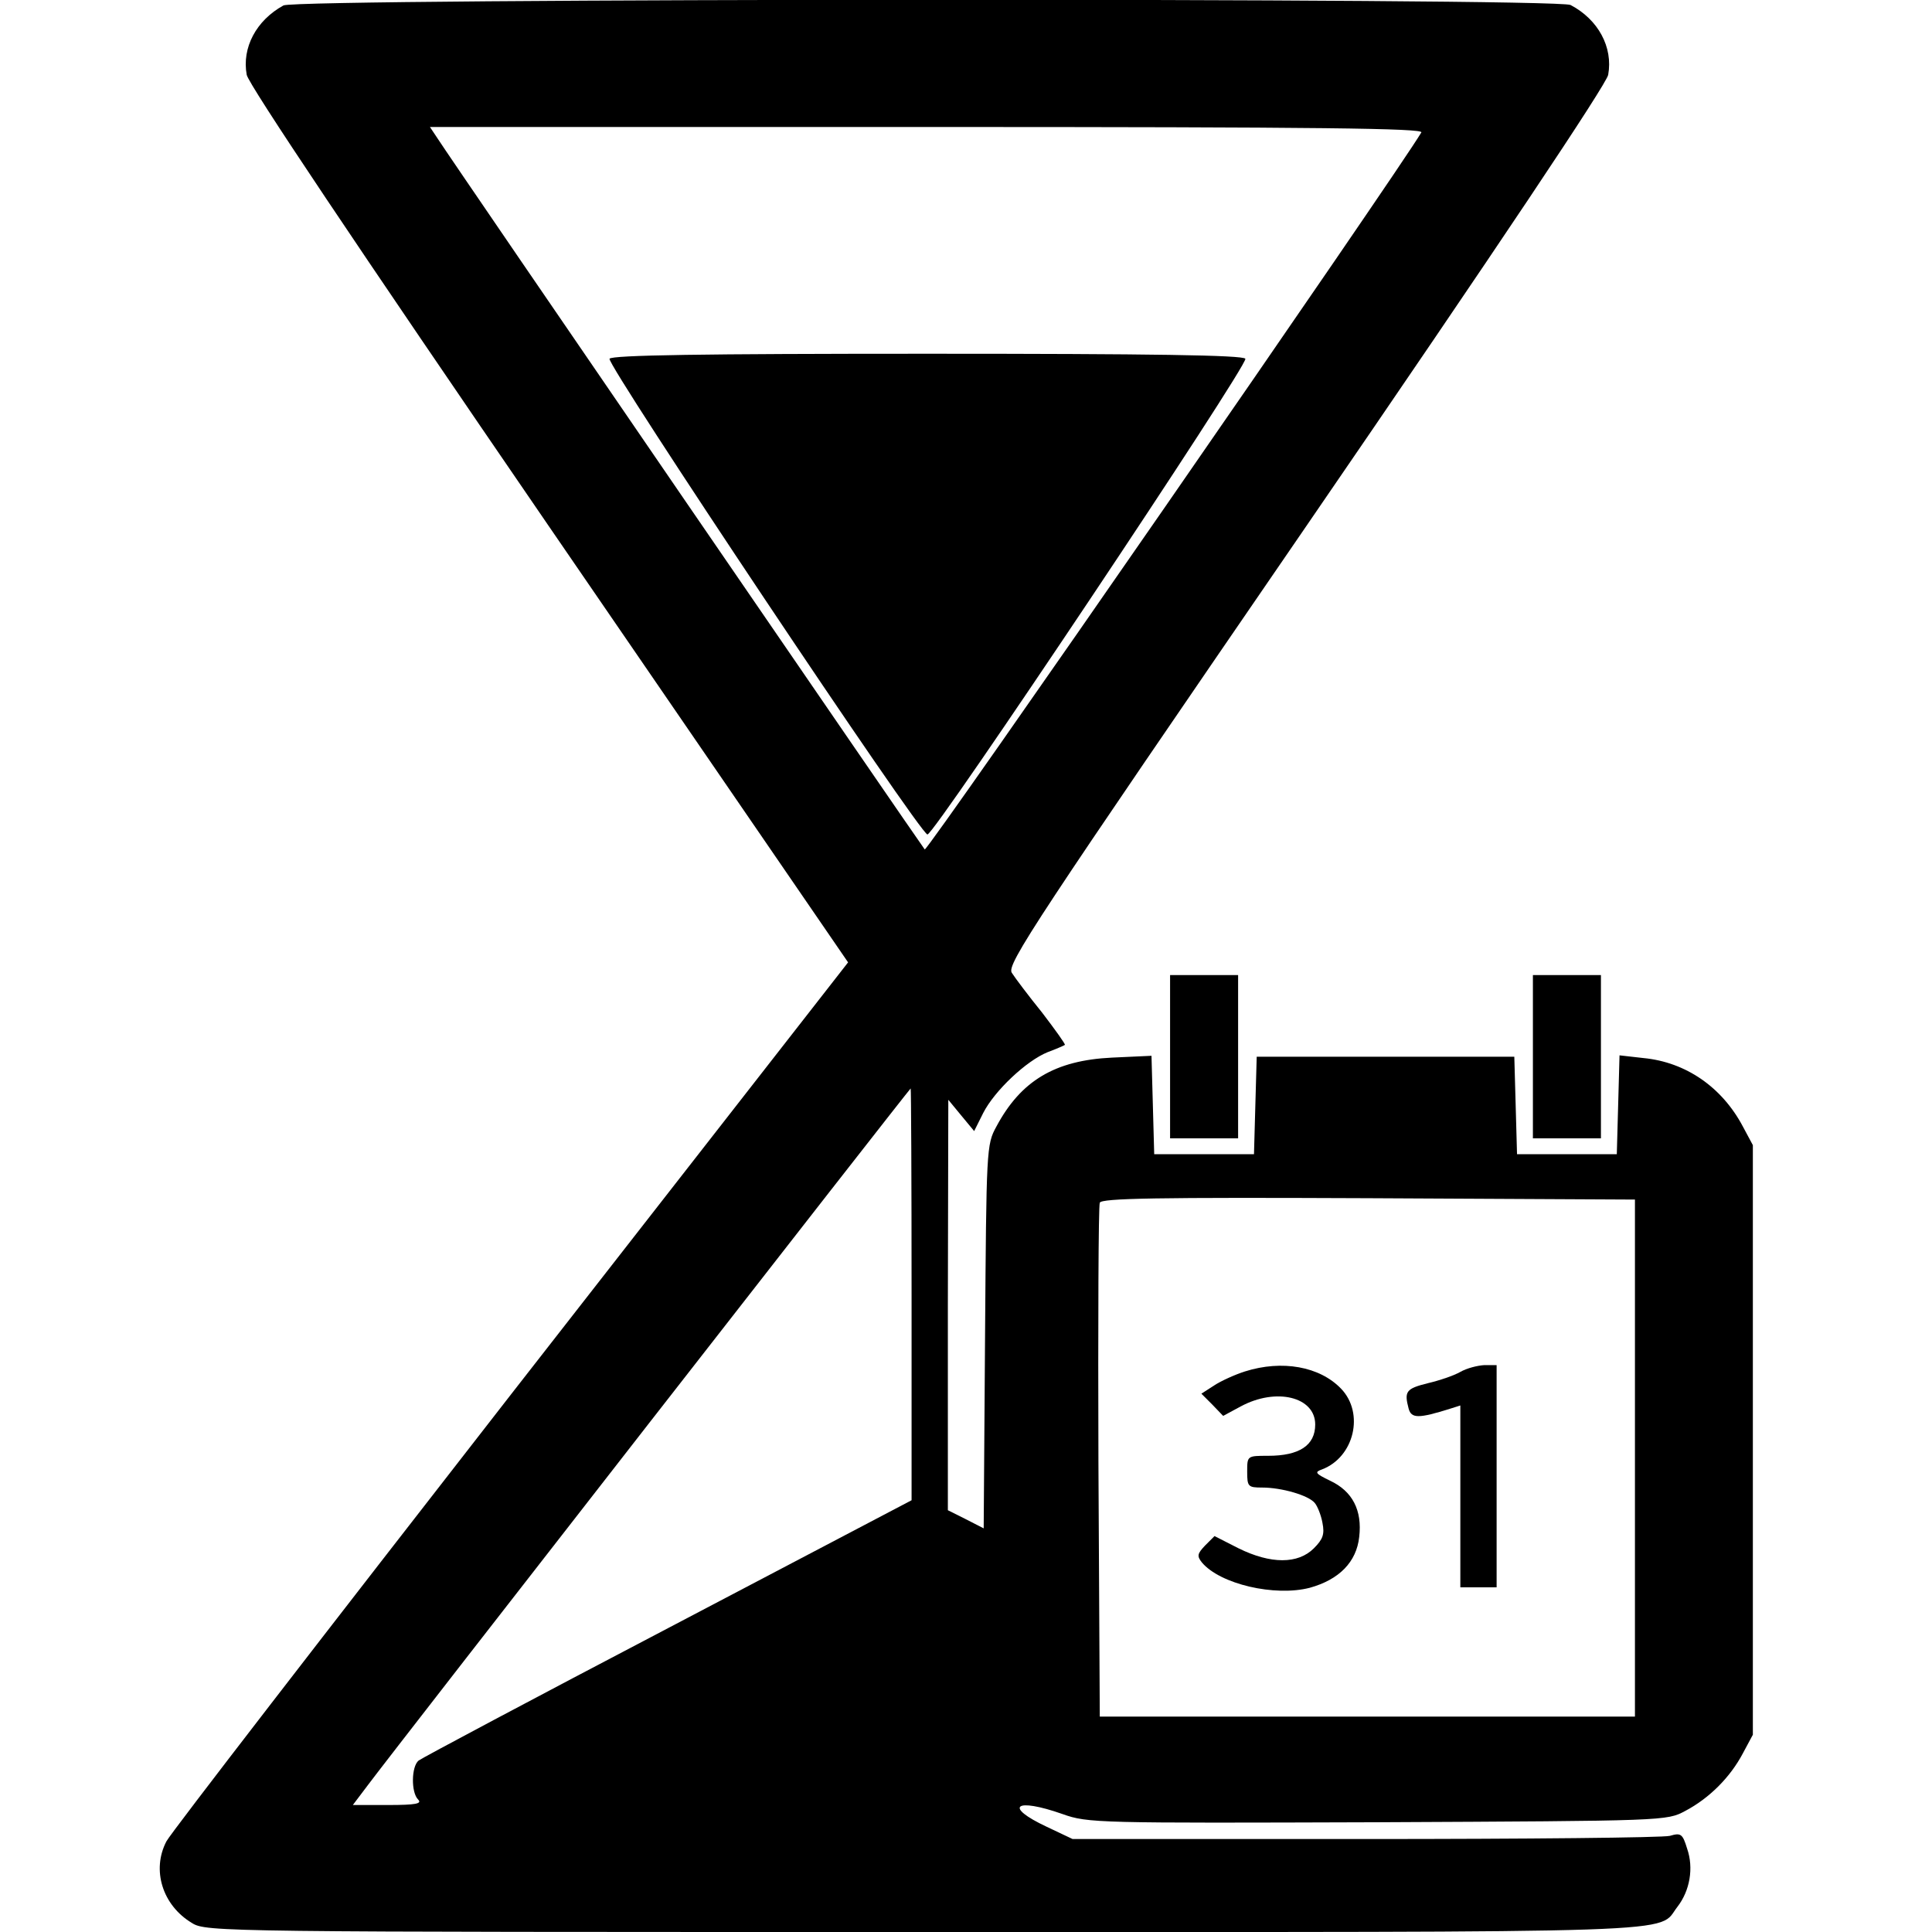
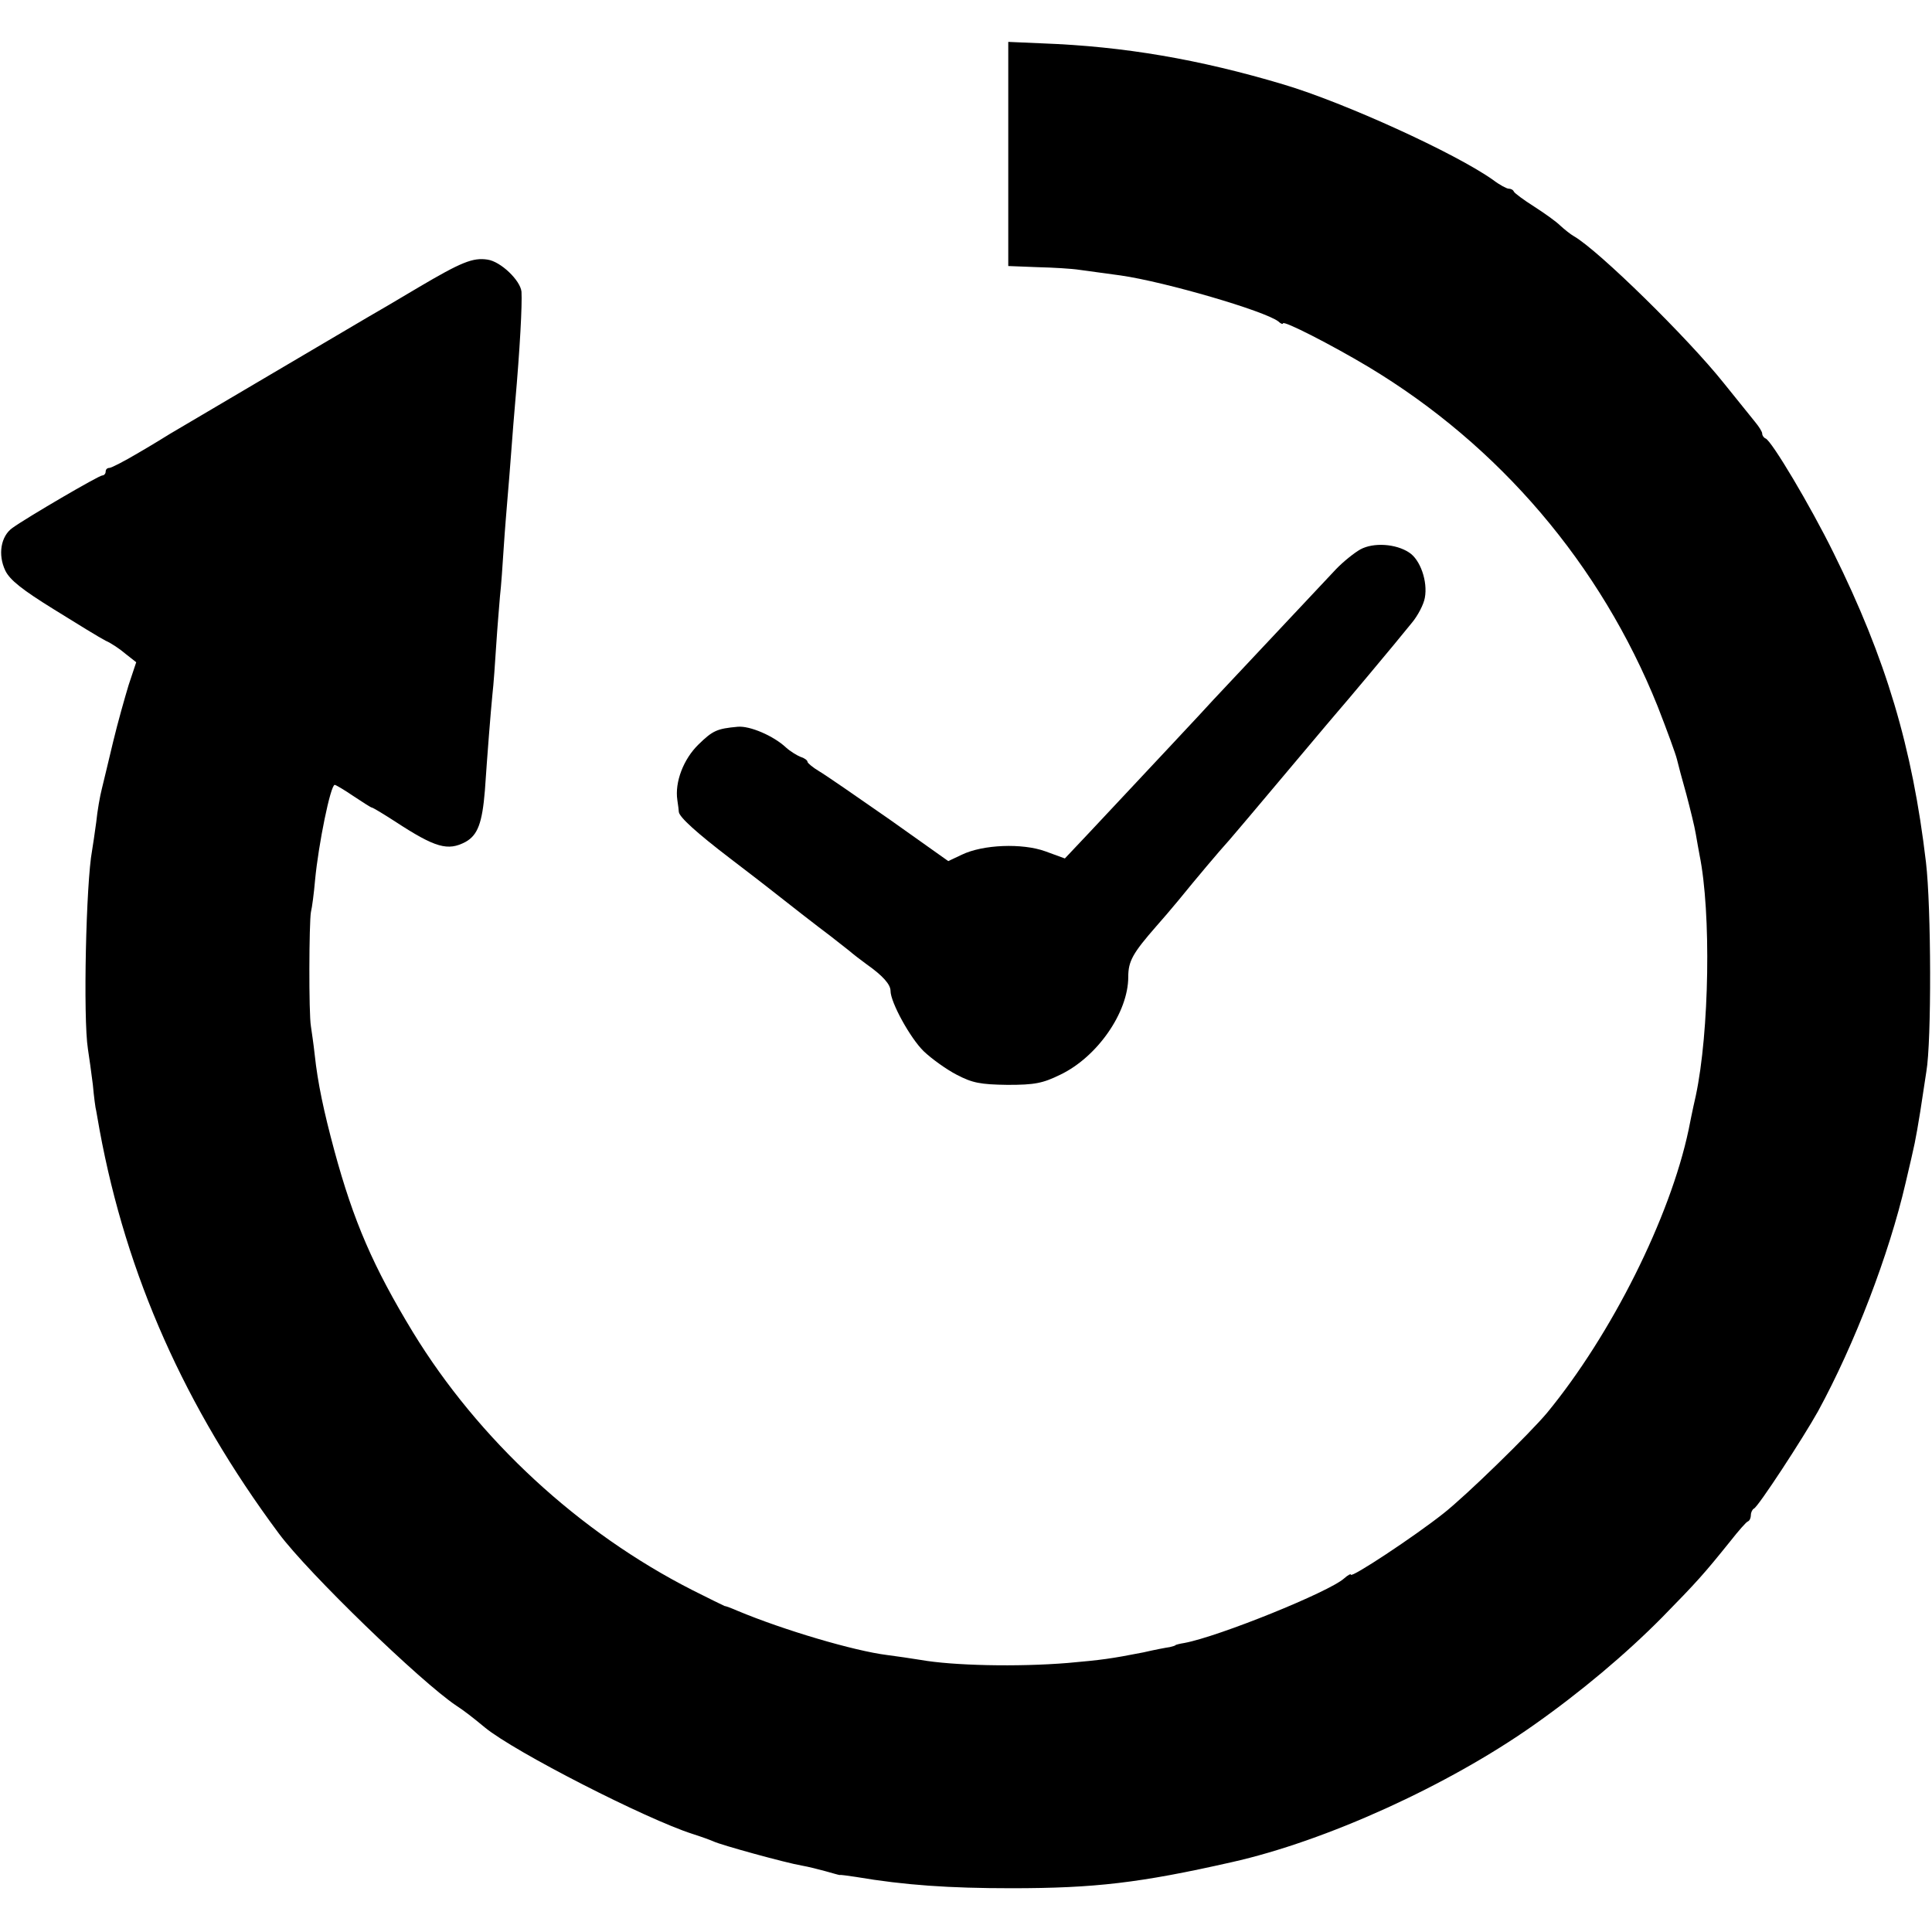
- <svg xmlns="http://www.w3.org/2000/svg" version="1.0" width="426pt" height="426pt" viewBox="0 0 426 426" preserveAspectRatio="xMidYMid meet">
-   <g transform="translate(0,426) scale(0.1,-0.1)" fill="#000000" stroke="none">
-     <path d="M625 4248 c-60 -33 -92 -93 -81 -153 4 -21 241 -375 666 -995 l660 -962 -742 -951 c-408 -524 -751 -968 -761 -987 -33 -63 -9 -141 56 -180 31 -20 64 -20 1615 -20 1727 0 1614 -4 1661 56 27 35 36 85 21 128 -10 33 -14 35 -38 28 -15 -4 -317 -7 -672 -7 l-645 0 -57 27 c-96 45 -70 65 35 28 56 -20 77 -20 695 -18 636 3 637 3 678 25 53 28 99 74 127 127 l22 41 0 650 0 650 -22 41 c-46 87 -126 142 -219 151 l-53 6 -3 -109 -3 -109 -110 0 -110 0 -3 108 -3 107 -284 0 -284 0 -3 -107 -3 -108 -110 0 -110 0 -3 109 -3 108 -87 -4 c-126 -6 -201 -51 -255 -152 -22 -40 -22 -49 -25 -463 l-3 -423 -39 20 -40 20 0 453 1 452 28 -34 29 -35 20 40 c25 49 95 115 142 134 19 7 37 15 38 16 2 1 -21 33 -50 71 -30 37 -60 77 -67 88 -12 18 51 113 648 983 426 621 663 976 667 997 11 61 -22 122 -83 154 -31 16 -2809 15 -2838 -1z m2509 -280 c-52 -88 -1089 -1586 -1095 -1581 -7 8 -1039 1513 -1073 1566 l-18 27 1096 0 c875 0 1096 -3 1090 -12z m-1124 -2562 l0 -454 -537 -282 c-296 -155 -544 -287 -550 -292 -16 -13 -17 -70 -1 -86 9 -9 -5 -12 -66 -12 l-78 0 34 45 c59 79 1193 1534 1196 1535 1 0 2 -204 2 -454z m1595 -361 l0 -570 -590 0 -590 0 -3 560 c-1 308 0 566 3 573 3 10 127 12 592 10 l588 -3 0 -570z" />
-     <path d="M1344 3469 c-7 -13 685 -1049 701 -1049 16 0 708 1036 701 1049 -5 8 -206 11 -701 11 -495 0 -696 -3 -701 -11z" />
-     <path d="M2745 1236 c-22 -7 -53 -21 -68 -31 l-28 -18 24 -24 24 -25 39 21 c78 42 164 21 164 -40 0 -46 -35 -69 -104 -69 -46 0 -46 0 -46 -35 0 -33 2 -35 33 -35 43 0 102 -17 116 -34 6 -7 14 -27 17 -44 5 -25 1 -36 -19 -56 -35 -35 -95 -35 -166 0 l-53 27 -21 -21 c-17 -18 -18 -23 -7 -37 40 -48 161 -76 238 -56 65 18 103 57 109 112 7 59 -15 101 -64 124 -33 16 -35 19 -18 25 71 27 94 124 42 178 -47 49 -130 64 -212 38z" />
-     <path d="M3220 1235 c-14 -8 -46 -19 -72 -25 -48 -12 -52 -18 -42 -56 6 -22 22 -22 92 0 l22 7 0 -200 0 -201 40 0 40 0 0 245 0 245 -27 0 c-16 -1 -39 -7 -53 -15z" />
-     <path d="M2580 1930 l0 -180 75 0 75 0 0 180 0 180 -75 0 -75 0 0 -180z" />
-     <path d="M3380 1930 l0 -180 75 0 75 0 0 180 0 180 -75 0 -75 0 0 -180z" />
+ <svg xmlns="http://www.w3.org/2000/svg" version="1.0" width="512pt" height="512pt" viewBox="0 0 512 512" preserveAspectRatio="xMidYMid meet">
+   <g transform="translate(0,512) scale(0.1,-0.1)" fill="#000000" stroke="none">
+     <path d="M2672 4712 l0 -297 77 -3 c42 -1 92 -4 111 -7 19 -3 69 -9 110 -15 118 -17 382 -94 418 -122 6 -6 12 -8 12 -5 0 9 129 -57 226 -115 348 -209 616 -524 767 -900 25 -64 48 -127 51 -140 3 -13 14 -54 25 -93 10 -38 22 -86 25 -105 3 -19 8 -44 10 -56 31 -152 26 -469 -10 -638 -9 -39 -17 -80 -19 -90 -49 -232 -204 -542 -375 -750 -46 -55 -215 -220 -275 -267 -77 -61 -245 -172 -245 -162 0 3 -8 -1 -18 -10 -40 -36 -332 -154 -423 -171 -13 -2 -24 -5 -24 -6 0 -1 -7 -3 -15 -5 -8 -1 -40 -7 -70 -14 -87 -17 -110 -20 -200 -28 -134 -11 -305 -7 -390 8 -25 4 -65 10 -89 13 -88 11 -274 66 -396 117 -16 7 -32 13 -35 13 -3 1 -41 20 -85 42 -301 153 -567 399 -741 684 -105 173 -157 293 -208 481 -28 104 -44 179 -52 254 -3 28 -8 61 -10 75 -6 33 -5 275 0 303 3 12 8 50 11 85 9 95 41 252 52 252 3 0 25 -13 50 -30 24 -16 46 -30 48 -30 3 0 31 -17 62 -37 107 -70 140 -79 187 -54 32 18 44 50 51 136 7 102 15 204 20 255 3 25 7 83 10 130 3 47 8 105 10 130 3 25 7 83 10 130 3 47 8 105 10 130 2 25 7 81 10 125 3 44 8 100 10 125 13 147 19 262 17 297 -3 30 -55 80 -90 85 -39 6 -70 -7 -182 -73 -52 -31 -113 -67 -136 -80 -32 -19 -460 -271 -524 -309 -8 -5 -45 -28 -83 -50 -37 -22 -72 -40 -77 -40 -6 0 -10 -4 -10 -10 0 -5 -4 -10 -9 -10 -9 0 -199 -111 -238 -139 -31 -22 -39 -71 -19 -113 12 -25 45 -51 129 -103 61 -38 123 -76 137 -83 14 -6 38 -22 53 -35 l28 -22 -20 -60 c-10 -33 -29 -100 -41 -150 -12 -49 -25 -106 -30 -125 -5 -19 -12 -59 -15 -89 -4 -30 -9 -63 -11 -75 -16 -85 -24 -444 -11 -526 3 -19 9 -62 13 -94 3 -33 7 -64 9 -70 1 -6 5 -29 9 -51 71 -385 226 -734 475 -1069 78 -105 376 -393 470 -456 20 -13 41 -29 76 -58 79 -65 428 -243 550 -282 22 -7 47 -16 56 -20 18 -9 192 -57 234 -64 17 -3 45 -10 63 -15 18 -5 35 -10 37 -10 3 1 22 -2 43 -5 130 -22 248 -30 412 -30 221 0 341 14 584 69 250 56 573 203 800 363 125 88 244 188 341 286 92 94 110 114 180 201 22 28 43 52 47 53 5 2 8 10 8 17 0 7 4 15 8 17 11 4 131 188 170 258 97 178 188 415 232 605 26 111 25 105 39 190 6 39 13 86 16 105 14 80 13 437 -1 555 -36 305 -106 539 -245 820 -61 124 -164 297 -180 303 -5 2 -9 8 -9 13 0 5 -9 19 -19 31 -10 13 -48 59 -83 103 -94 118 -331 351 -397 389 -9 5 -25 18 -36 28 -11 11 -42 33 -70 51 -27 17 -51 35 -53 39 -2 5 -8 8 -14 8 -5 0 -24 10 -41 23 -100 71 -394 205 -555 253 -224 67 -424 101 -638 109 l-92 4 0 -297z" />
+     <path d="M3605 3664 c-16 -9 -46 -33 -65 -53 -50 -53 -292 -311 -324 -345 -25 -28 -165 -177 -327 -350 l-67 -71 -52 19 c-61 22 -165 18 -221 -9 l-36 -17 -155 110 c-86 60 -170 118 -187 128 -17 10 -31 22 -31 25 0 4 -8 10 -18 13 -10 4 -28 15 -39 25 -33 31 -96 58 -128 55 -55 -5 -66 -10 -104 -47 -40 -39 -63 -100 -56 -147 2 -14 4 -28 4 -32 2 -14 47 -55 136 -123 50 -38 95 -73 100 -77 48 -38 138 -108 165 -128 18 -14 41 -32 51 -40 9 -8 30 -24 45 -35 44 -31 64 -54 64 -71 0 -30 52 -125 88 -160 21 -20 60 -48 87 -62 42 -22 63 -26 135 -27 72 0 93 4 140 27 98 47 180 165 180 259 0 42 12 63 74 134 15 17 41 47 59 69 48 59 106 128 135 160 14 16 73 86 131 155 142 169 145 172 156 185 11 12 152 180 197 236 15 18 31 48 34 66 8 43 -12 101 -42 120 -35 23 -94 27 -129 8z" />
  </g>
</svg>
